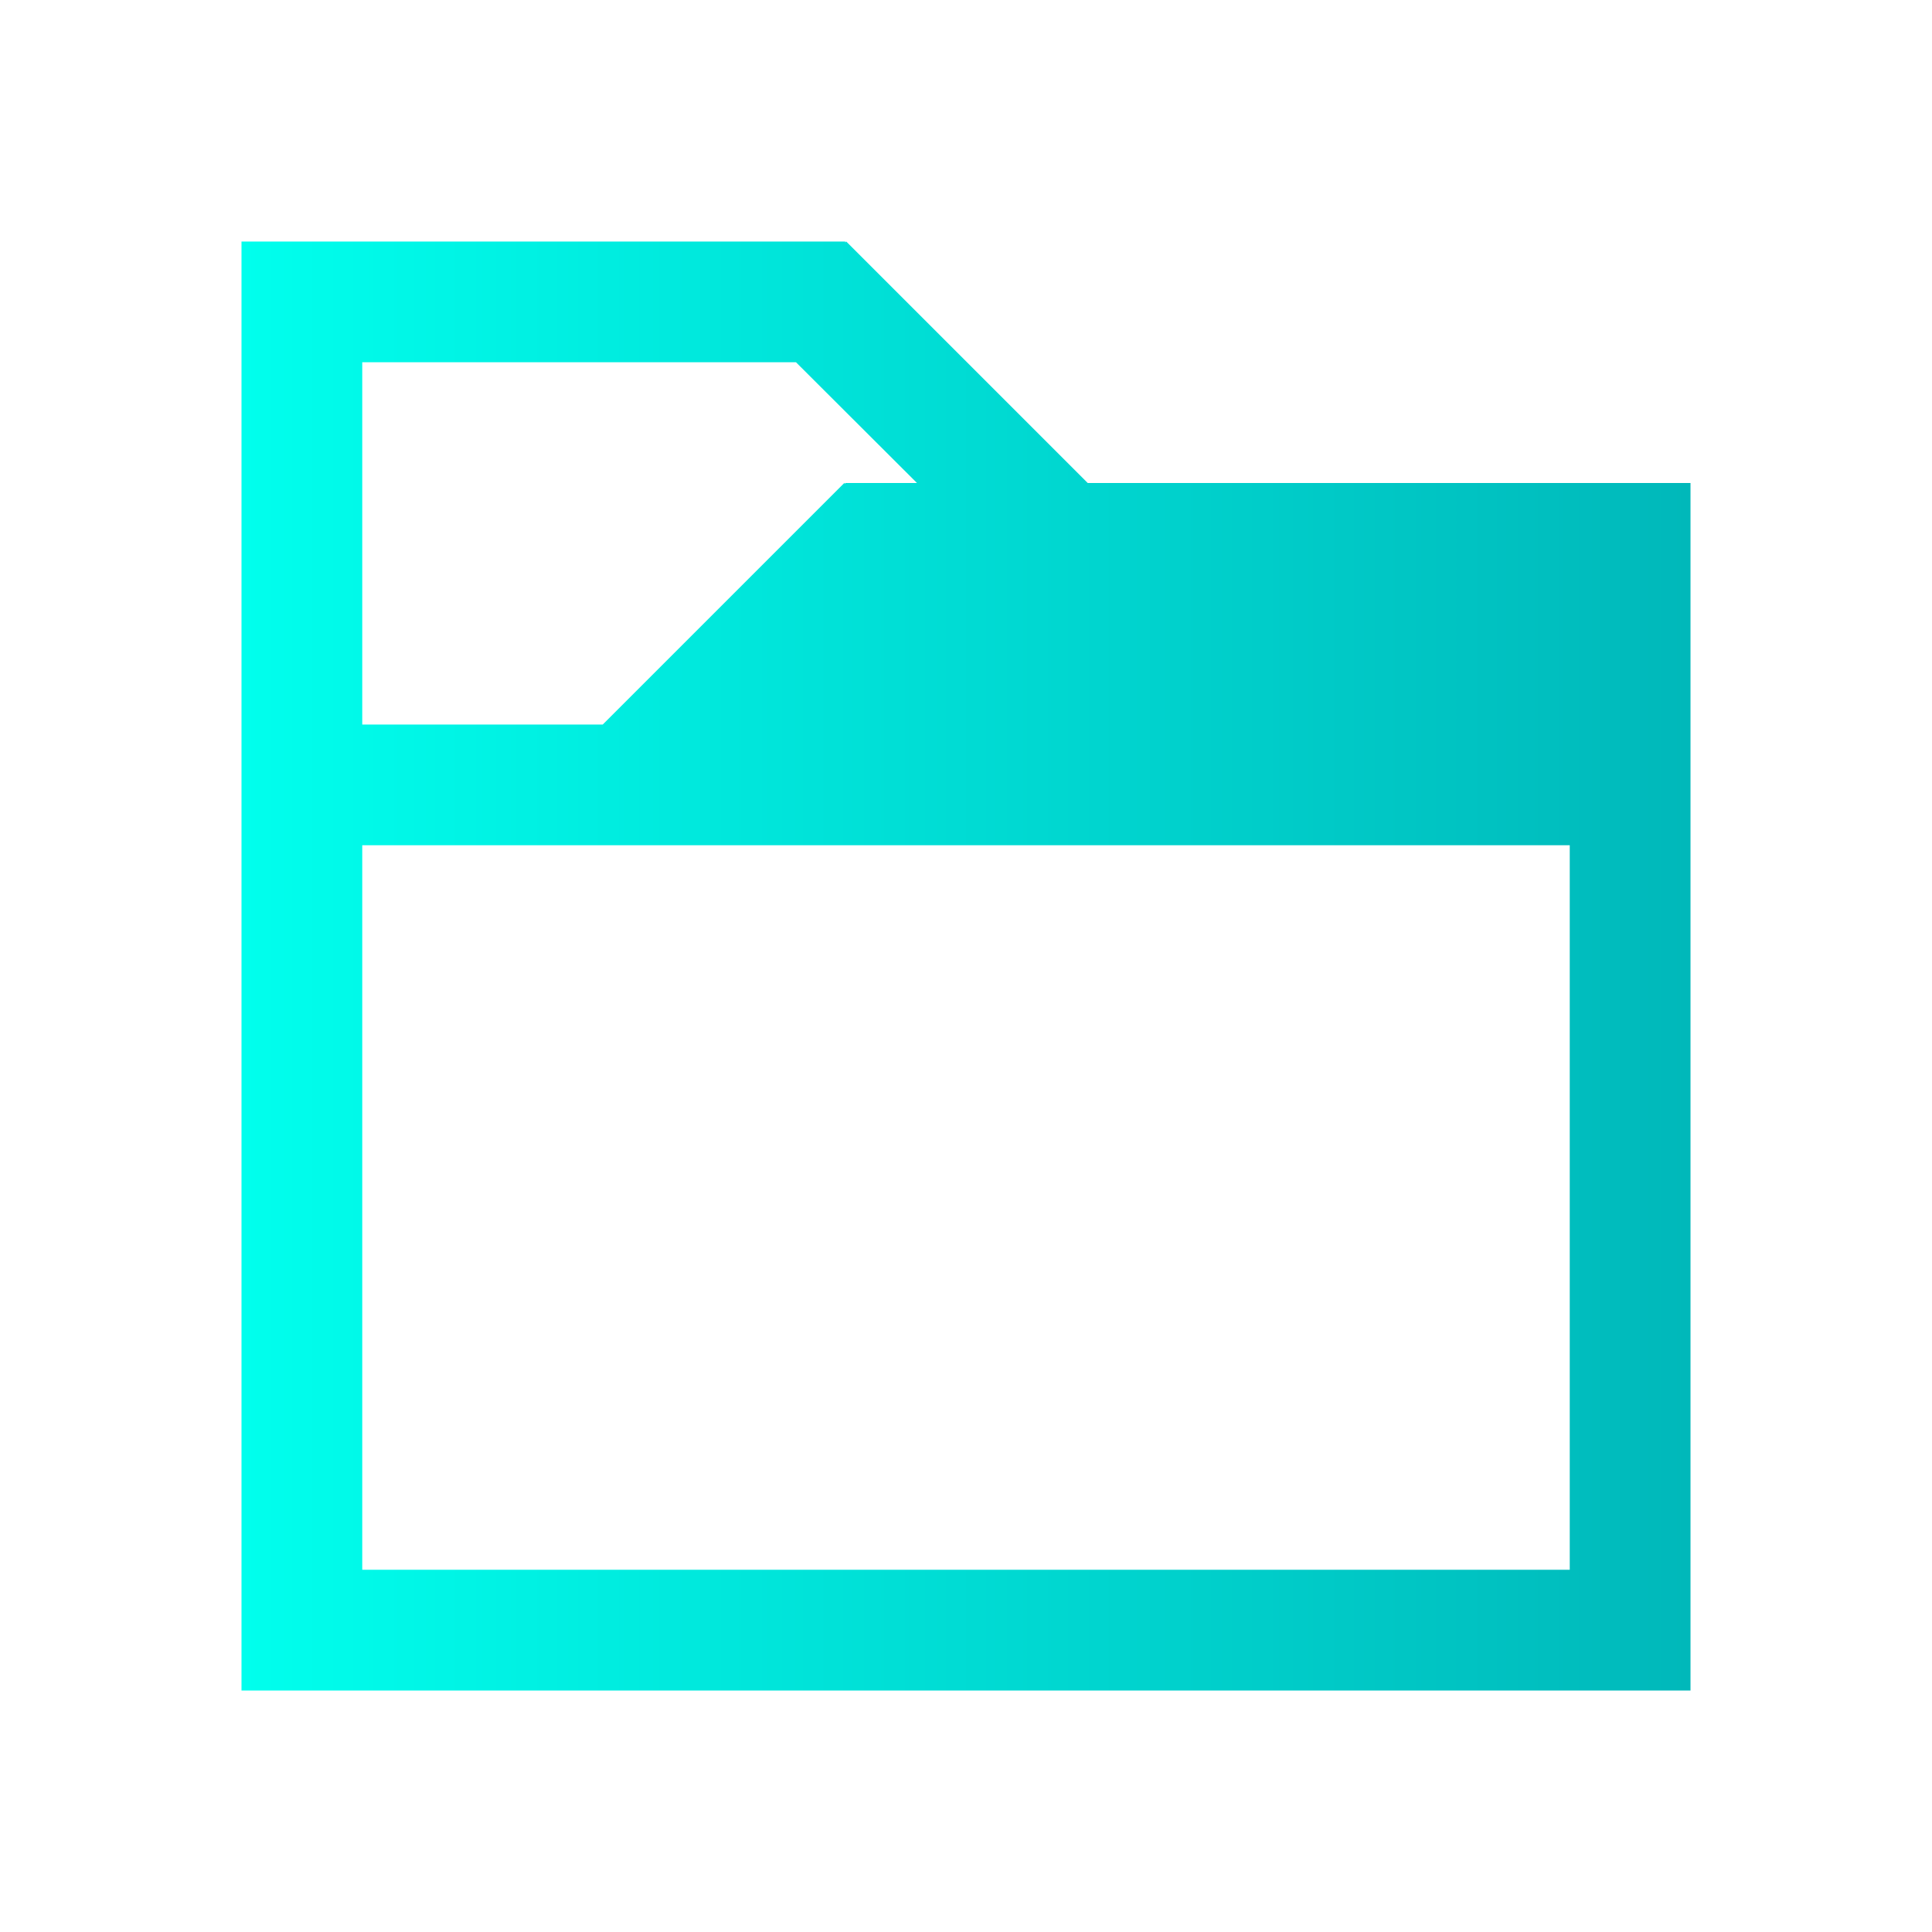
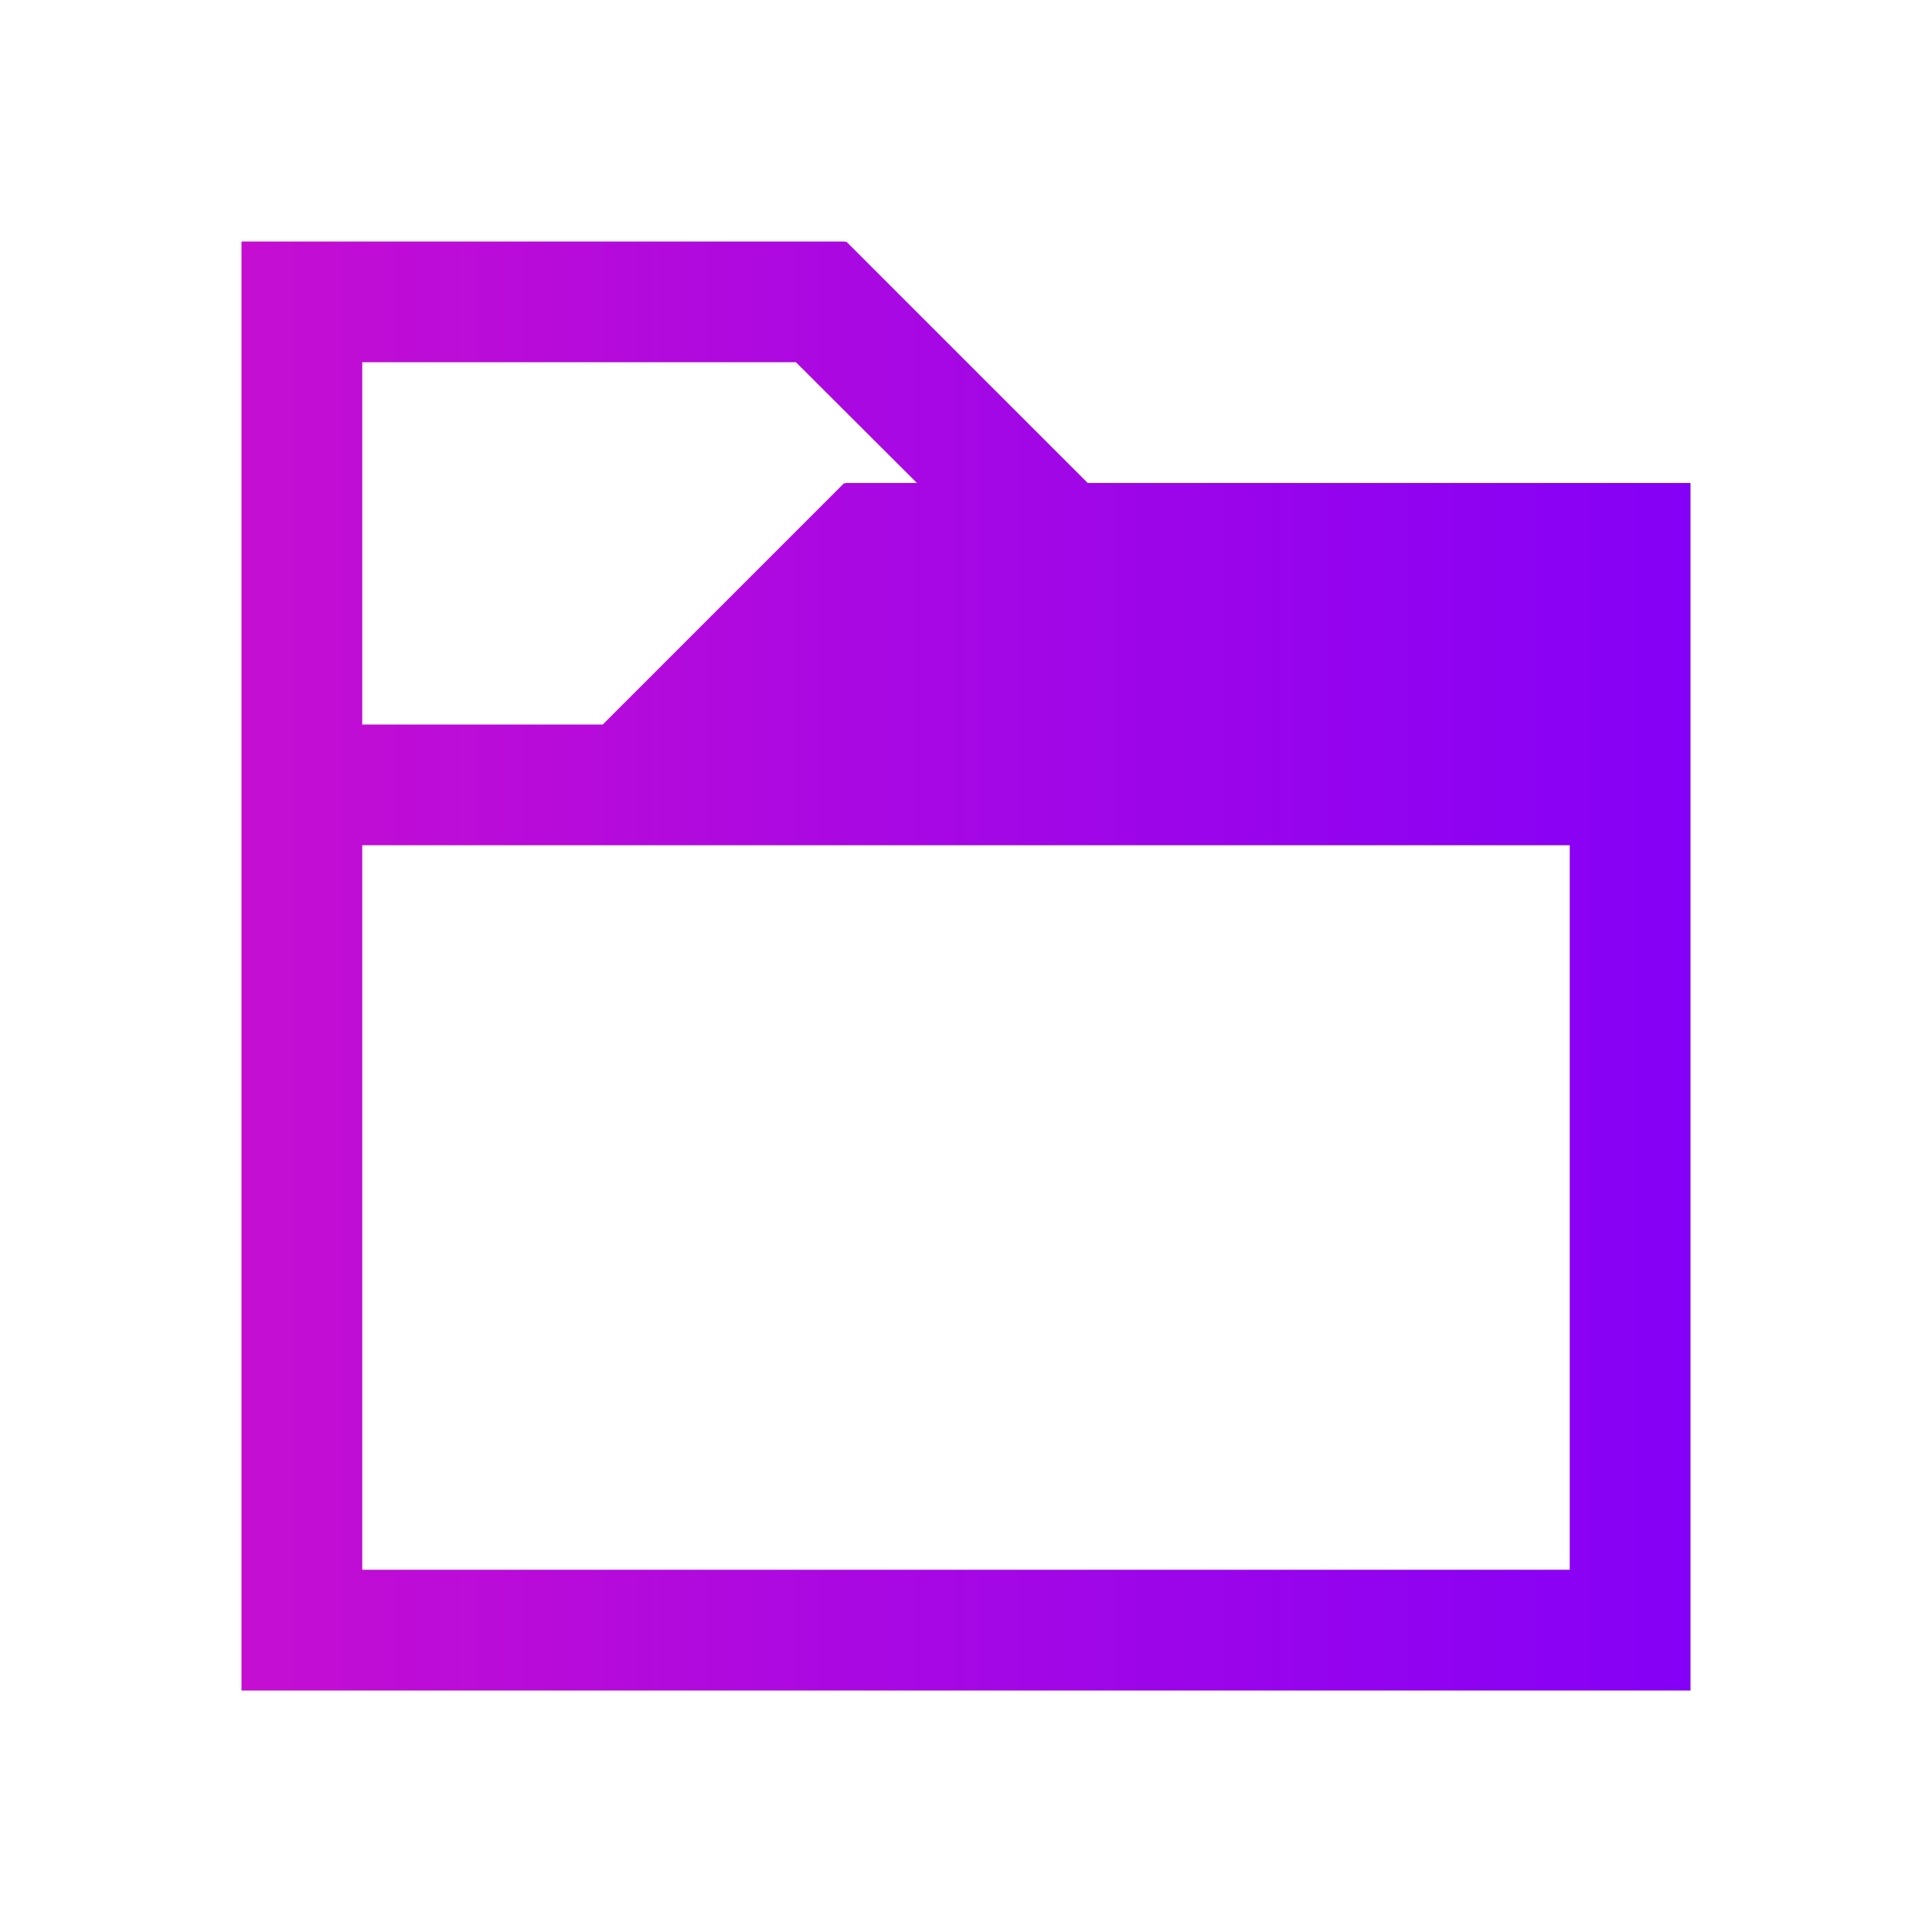
- <svg xmlns="http://www.w3.org/2000/svg" xmlns:xlink="http://www.w3.org/1999/xlink" viewBox="0 0 16 16" version="1.1" id="svg6">
+ <svg xmlns="http://www.w3.org/2000/svg" xmlns:xlink="http://www.w3.org/1999/xlink" viewBox="0 0 16 16" version="1.1" id="svg1">
  <defs id="defs3051">
-     <linearGradient id="linearGradient821">
-       <stop style="stop-color:#00ffed;stop-opacity:1" offset="0" id="stop817" />
-       <stop style="stop-color:#00b8ba;stop-opacity:1" offset="1" id="stop819" />
+     <linearGradient id="linearGradient1">
+       <stop style="stop-color:#c50ed2;stop-opacity:1;" offset="0" id="stop1" />
+       <stop style="stop-color:#8500f7;stop-opacity:1;" offset="1" id="stop2" />
    </linearGradient>
    <style type="text/css" id="current-color-scheme">
      .ColorScheme-Text {
        color:#4d4d4d;
      }
      </style>
-     <linearGradient xlink:href="#linearGradient821" id="linearGradient823" x1="2" y1="8" x2="14" y2="8" gradientUnits="userSpaceOnUse" />
+     <linearGradient xlink:href="#linearGradient1" id="linearGradient2" x1="2" y1="8" x2="14" y2="8" gradientUnits="userSpaceOnUse" />
  </defs>
-   <path style="fill:url(#linearGradient823);fill-opacity:1;stroke:none" d="M 2 2 L 2 3 L 2 6 L 2 7 L 2 13 L 2 14 L 14 14 L 14 13 L 14 6 L 14 5 L 14 4 L 9.008 4 L 7.008 2 L 7 2.008 L 7 2 L 3 2 L 2 2 z M 3 3 L 6.592 3 L 7.594 4 L 7 4 L 7 4.008 L 6.992 4 L 4.992 6 L 3 6 L 3 3 z M 3 7 L 13 7 L 13 13 L 3 13 L 3 7 z " class="ColorScheme-Text" id="path4" />
+   <path style="fill:url(#linearGradient2);fill-opacity:1;stroke:none" d="M 2 2 L 2 3 L 2 6 L 2 7 L 2 13 L 2 14 L 14 14 L 14 13 L 14 6 L 14 5 L 14 4 L 9.008 4 L 7.008 2 L 7 2.008 L 7 2 L 3 2 L 2 2 z M 3 3 L 6.592 3 L 7.594 4 L 7 4 L 7 4.008 L 6.992 4 L 4.992 6 L 3 6 L 3 3 z M 3 7 L 13 7 L 13 13 L 3 13 L 3 7 z " class="ColorScheme-Text" id="path1" />
</svg>
